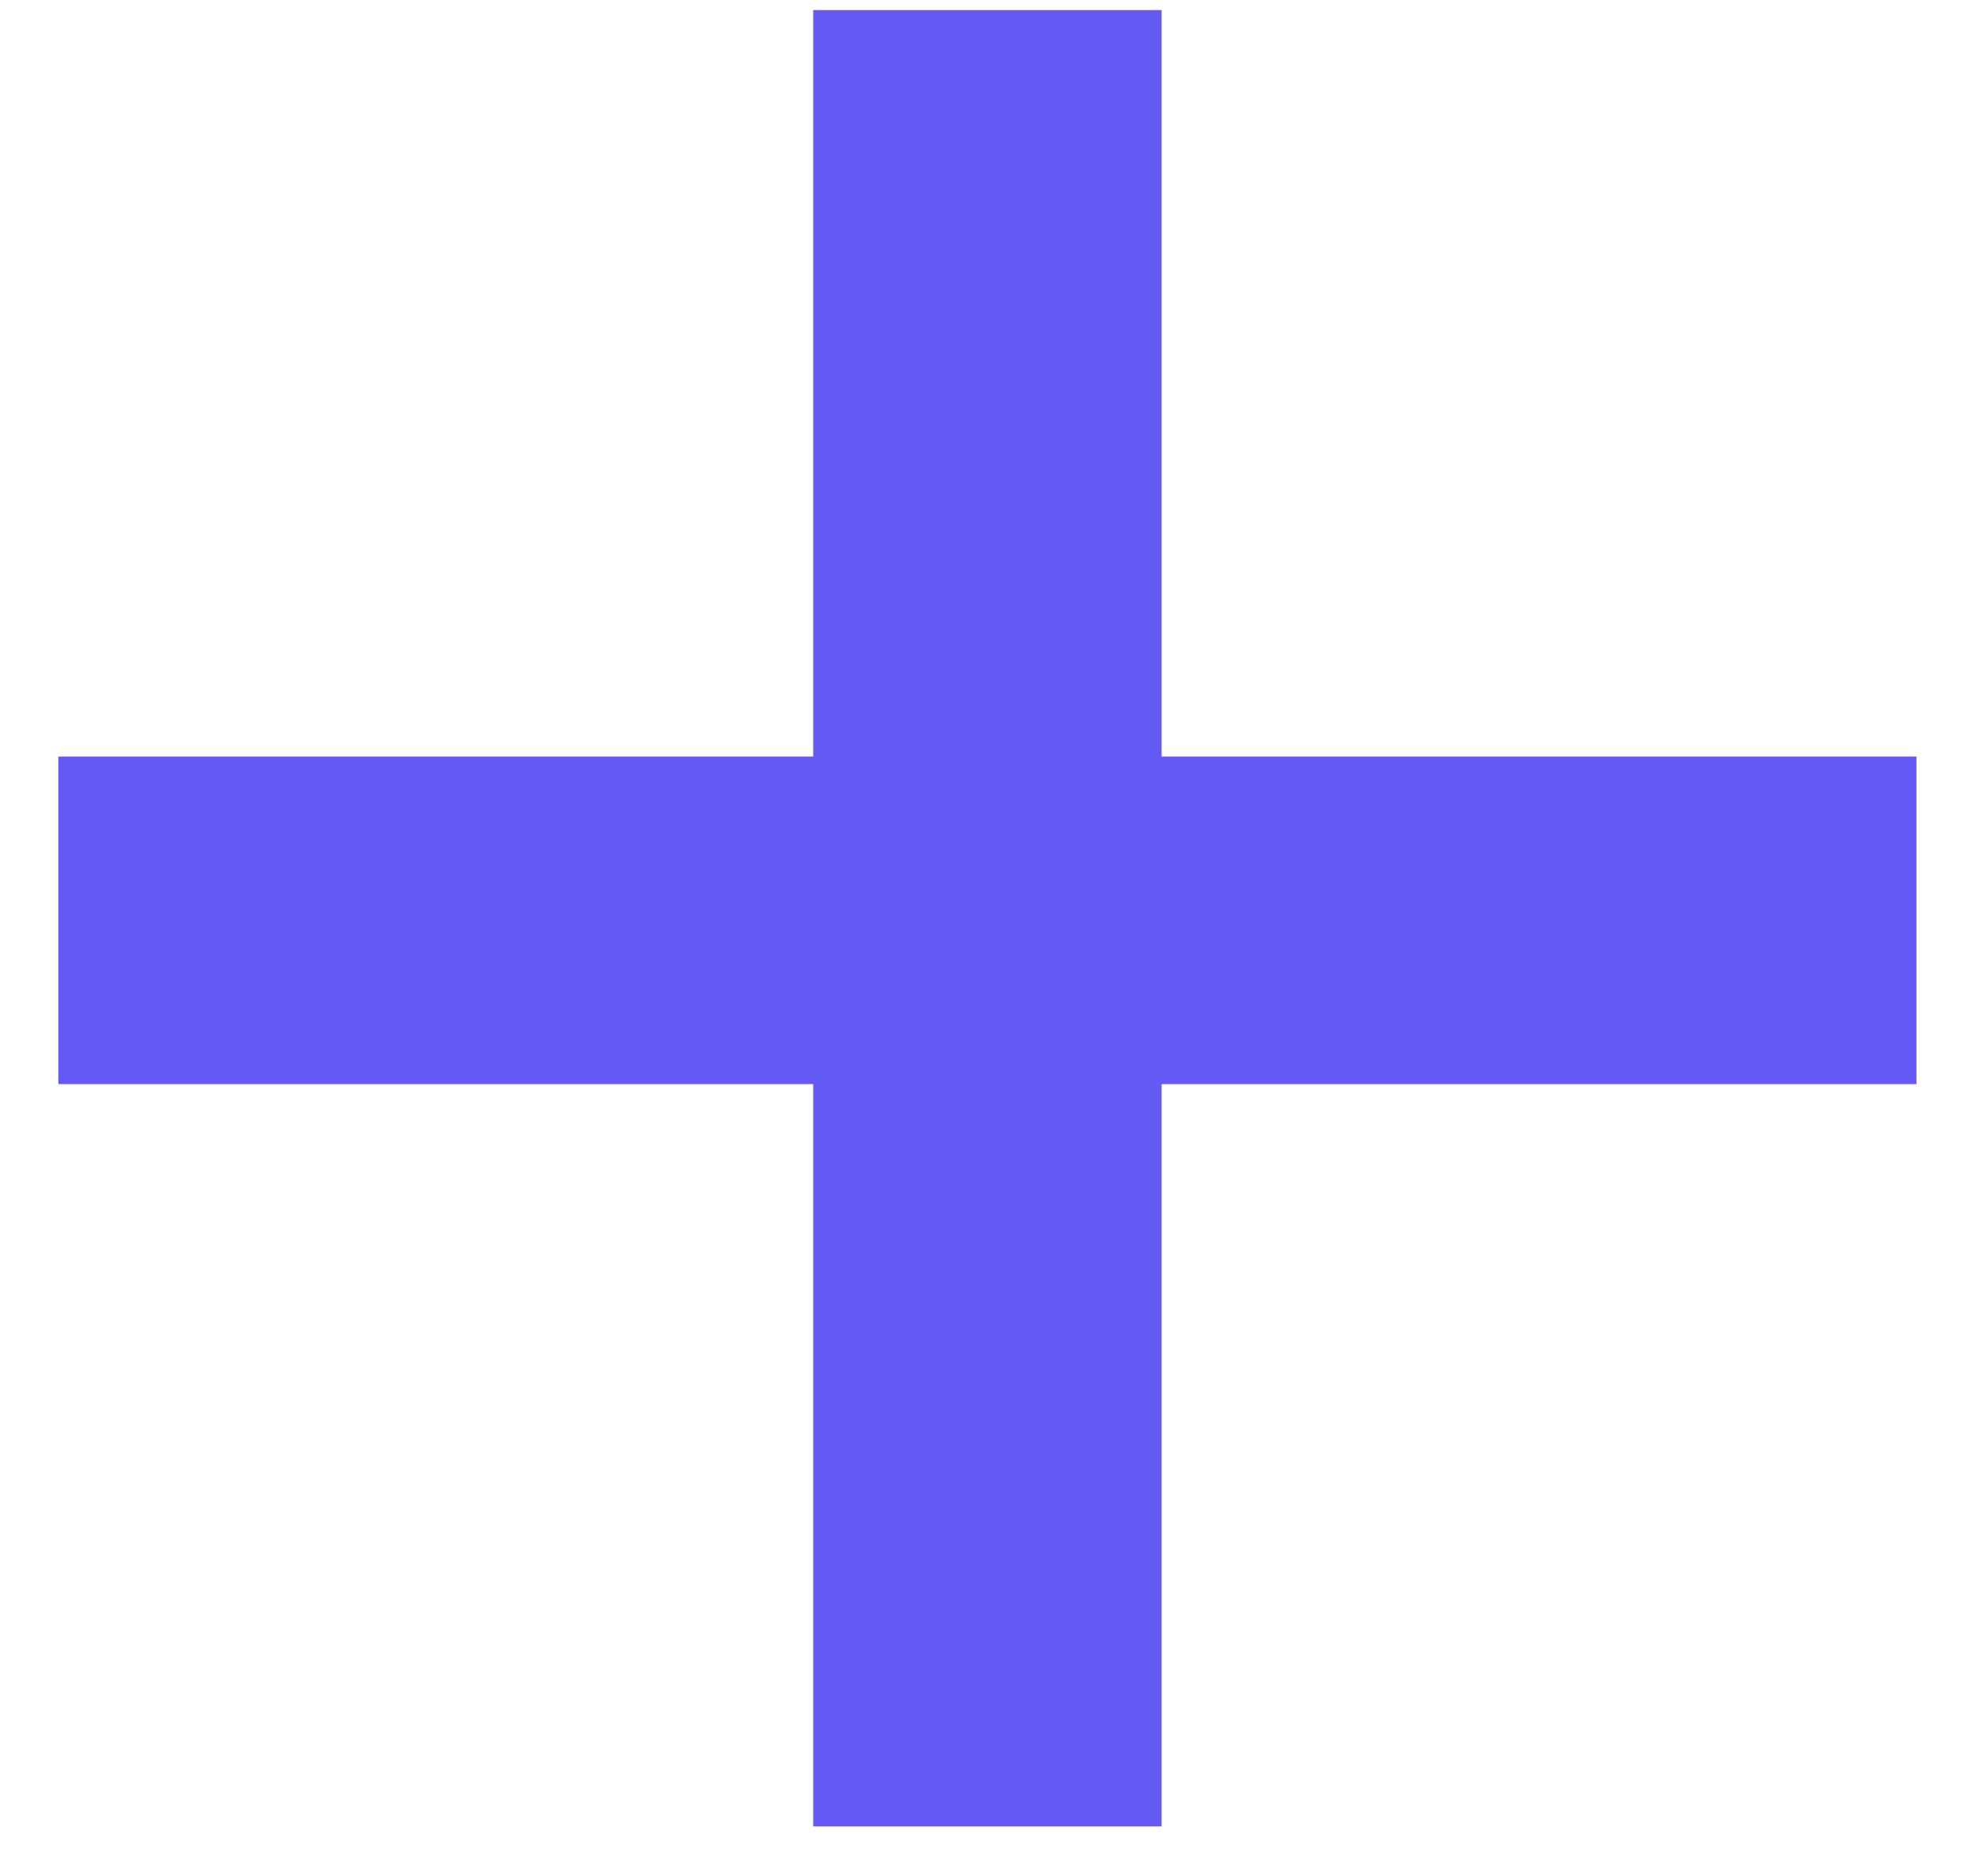
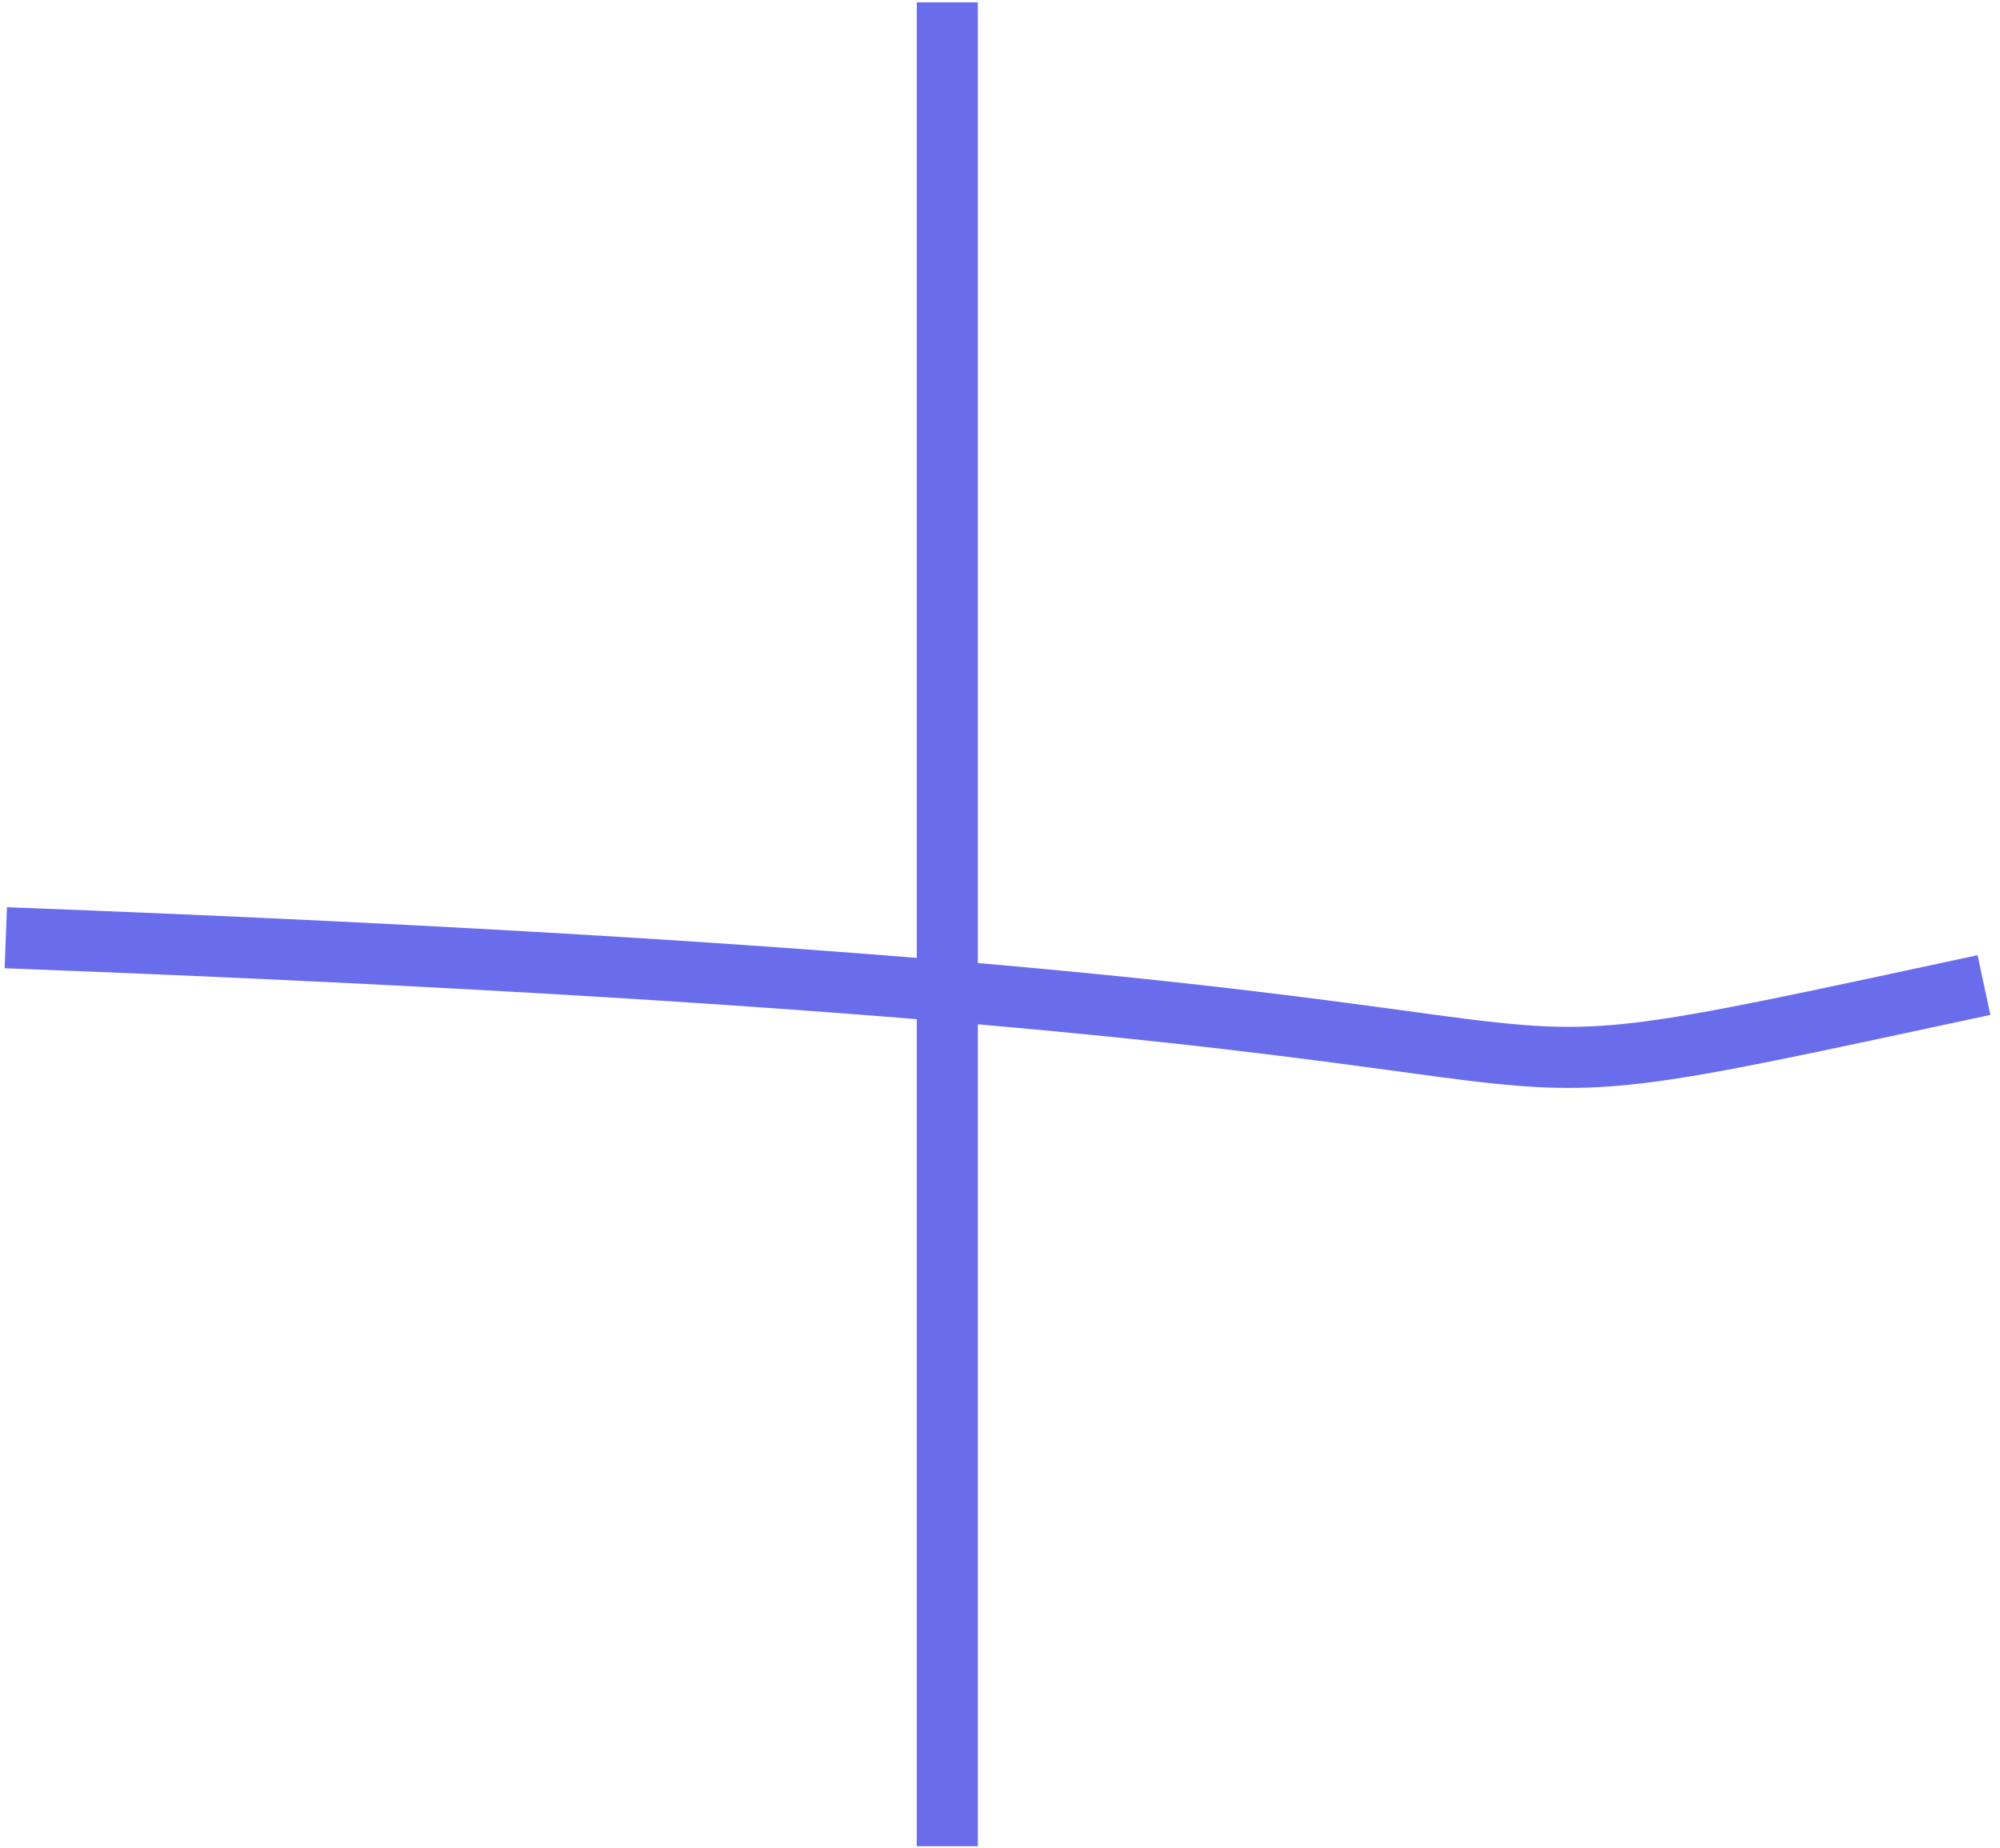
- <svg xmlns="http://www.w3.org/2000/svg" width="20" height="19" viewBox="0 0 20 19" fill="none">
-   <path d="M19.407 10.98H11.763V18.498H8.235V10.98H0.591V7.662H8.235V0.102H11.763V7.662H19.407V10.98Z" fill="#655AF3" />
+ <svg xmlns="http://www.w3.org/2000/svg" width="131px" height="121px" viewBox="0 0 131 121" version="1.1">
+   <g id="Page-1" stroke="none" stroke-width="1" fill="none" fill-rule="evenodd">
+     <g id="plus" stroke="#6A6DEB" stroke-width="4">
+       <polyline id="Path-11" points="62.049 0.152 62.049 21.378 62.049 104.404 62.049 120.928 62.049 120.362" />
+       <path d="M0.379,61.422 C125.229,66.149 82.865,74.62 129.951,64.521" id="Path-12" />
+     </g>
+   </g>
</svg>
